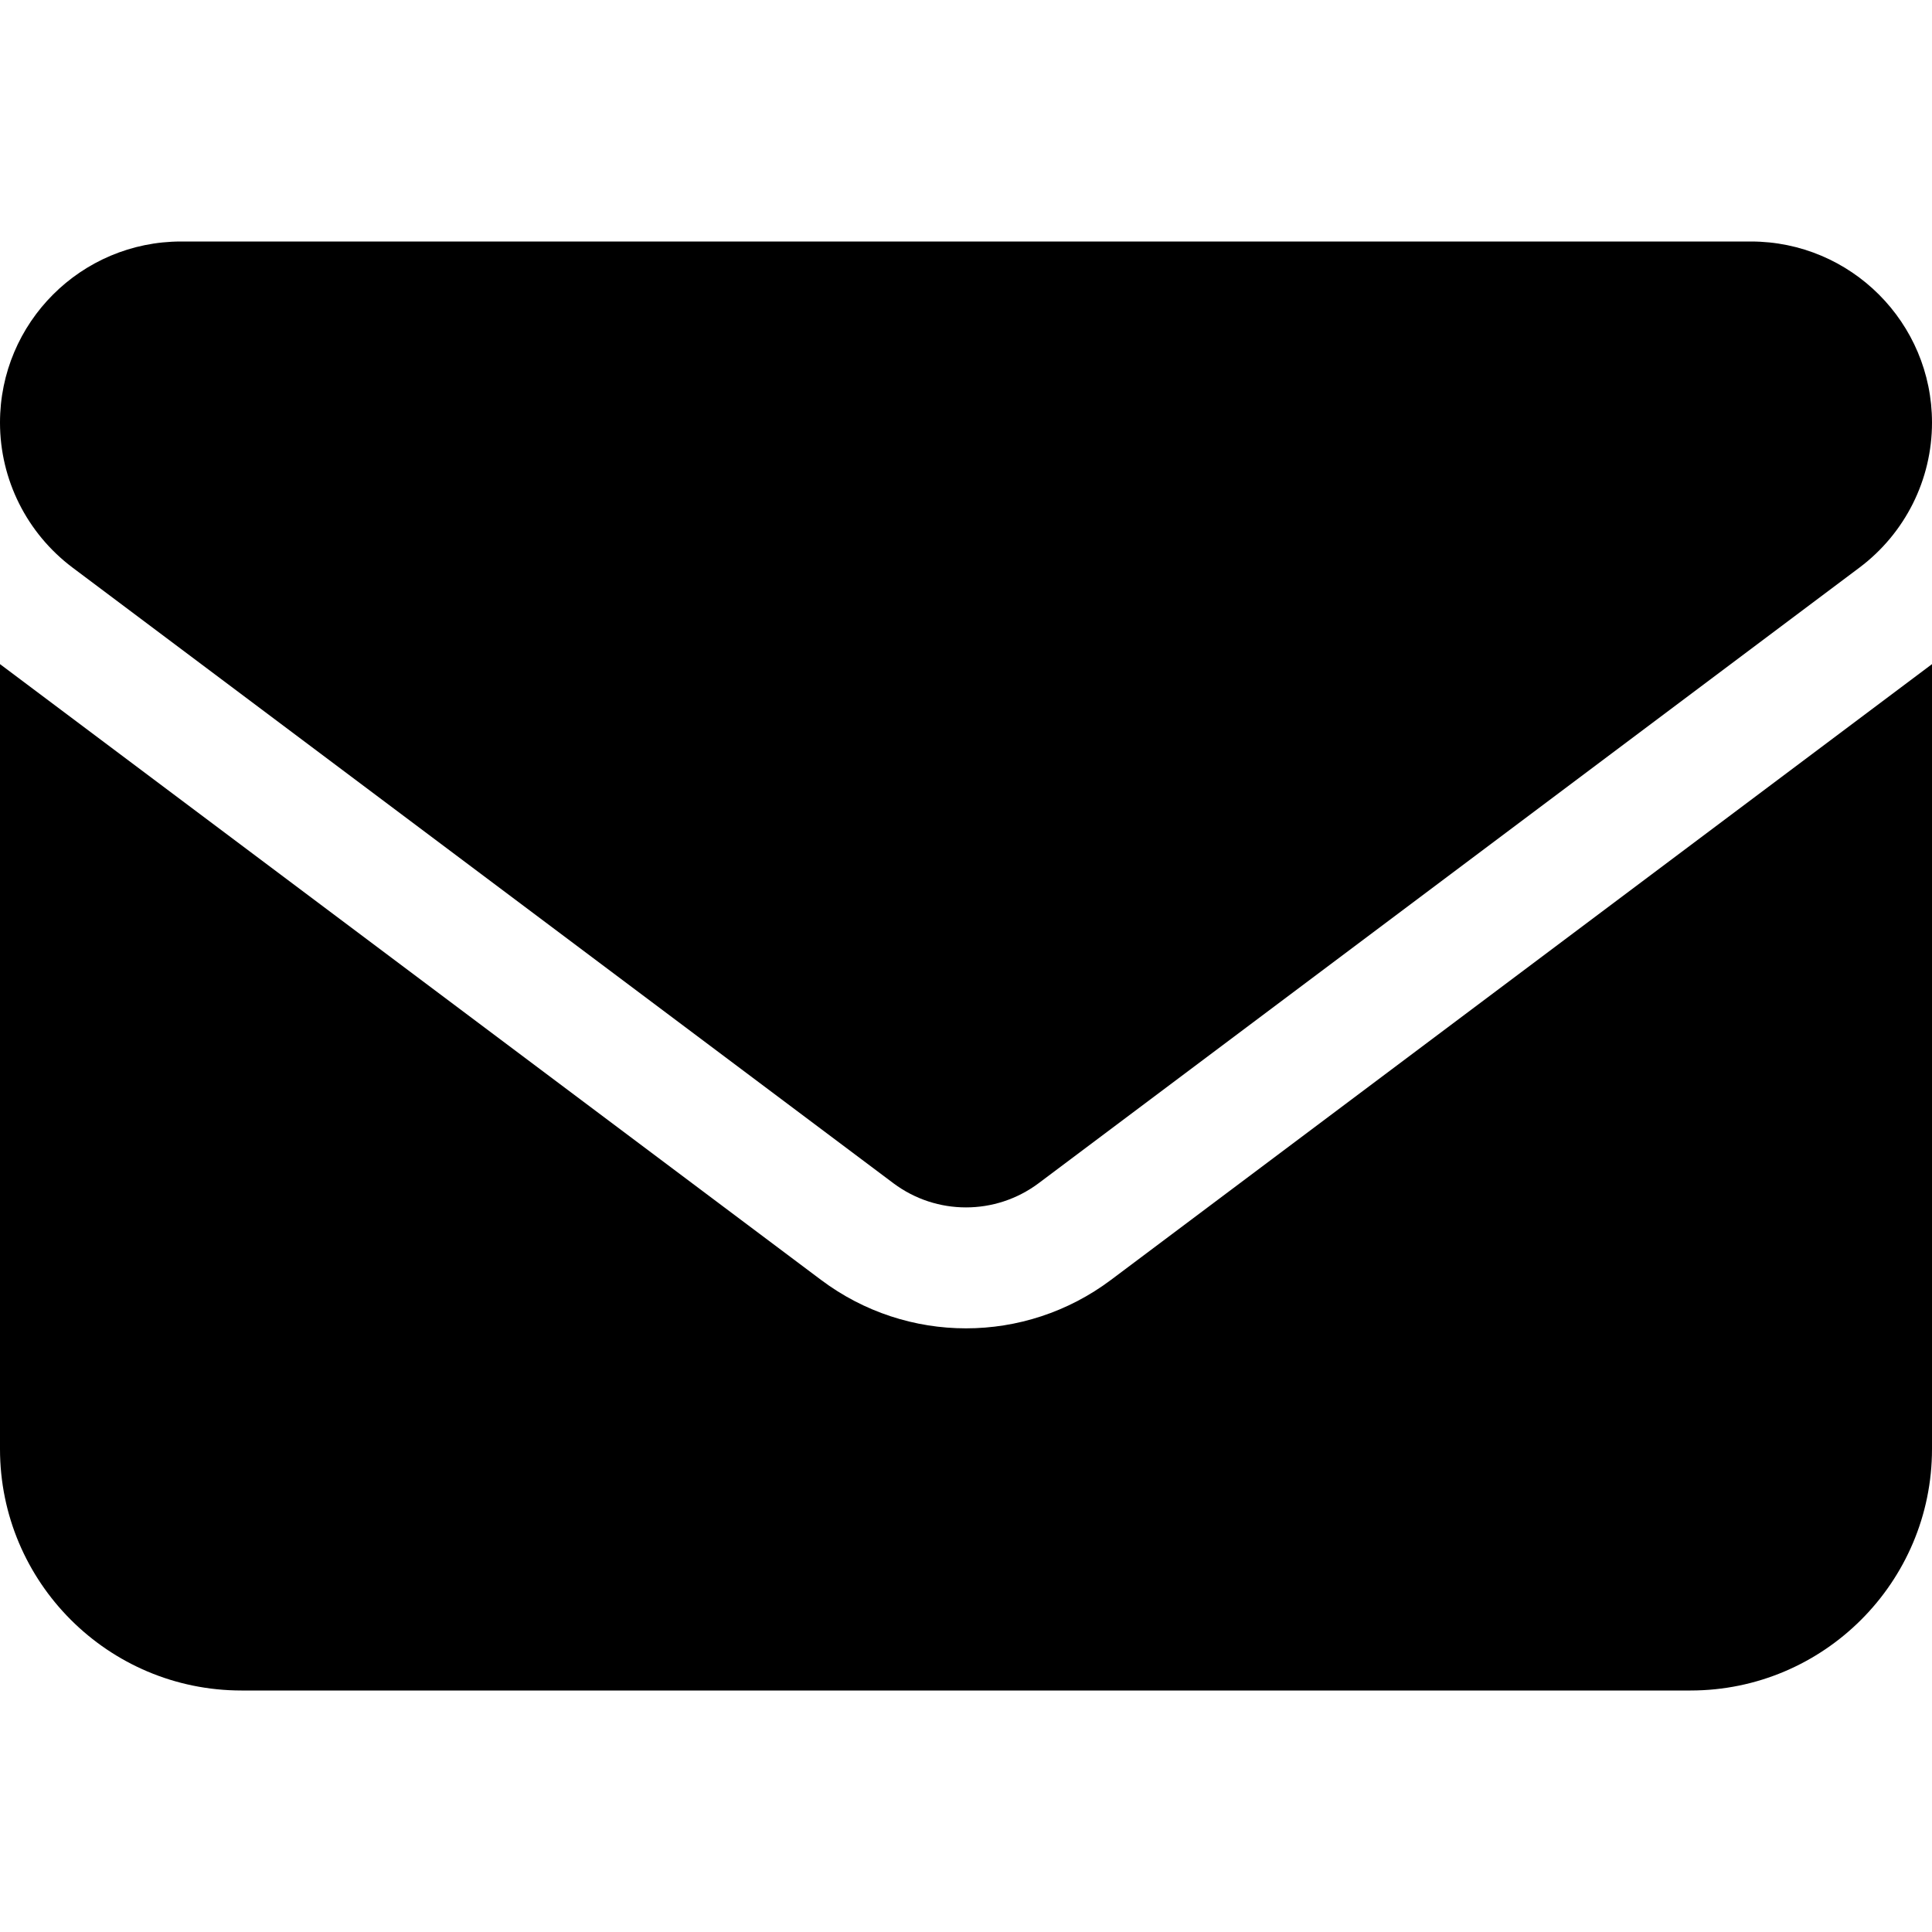
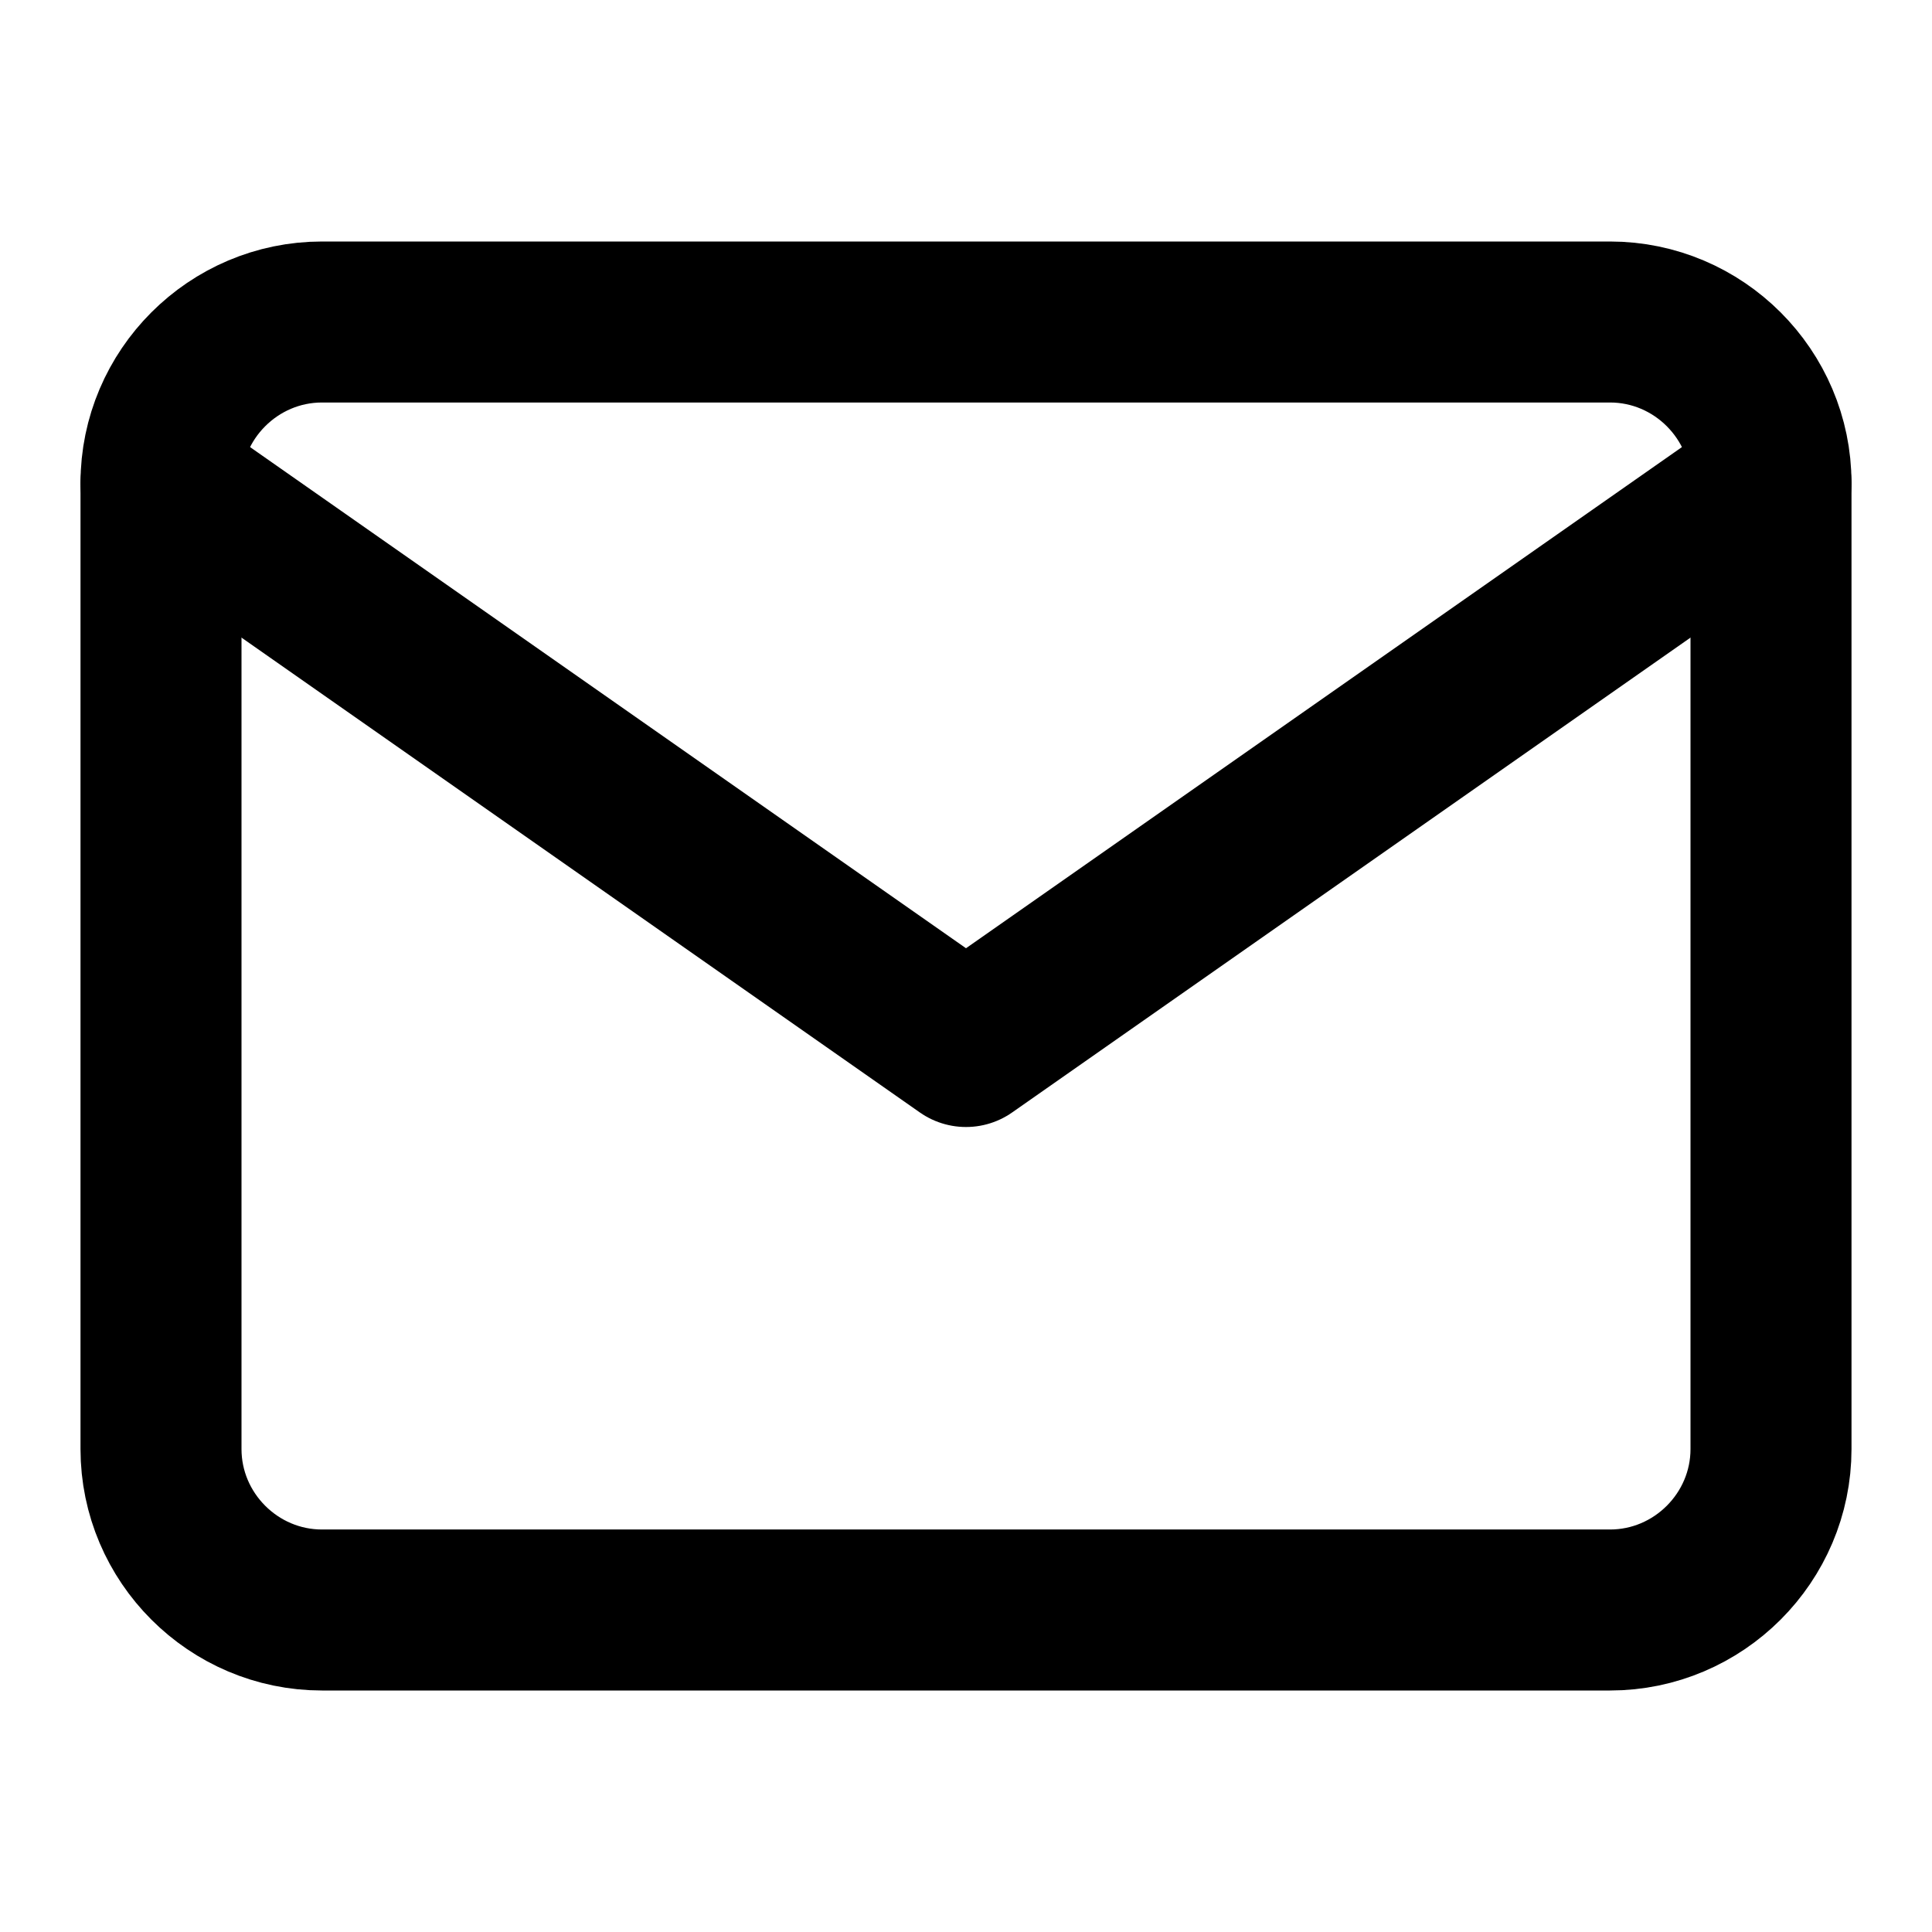
- <svg xmlns="http://www.w3.org/2000/svg" viewBox="0 0 512 512">
-   <path d="M464 64C490.5 64 512 85.49 512 112C512 127.1 504.9 141.3 492.8 150.4L275.2 313.6C263.8 322.1 248.2 322.1 236.8 313.6L19.2 150.4C7.113 141.3 0 127.1 0 112C0 85.49 21.49 64 48 64H464zM217.6 339.2C240.4 356.3 271.6 356.3 294.4 339.2L512 176V384C512 419.3 483.3 448 448 448H64C28.65 448 0 419.3 0 384V176L217.6 339.2z" />
+ <svg xmlns="http://www.w3.org/2000/svg" width="72" height="72" viewBox="0 0 24 24" fill="none" stroke="currentColor" stroke-width="2" stroke-linecap="round" stroke-linejoin="round" class="feather feather-mail">
+   <path d="M4 4h16c1.1 0 2 .9 2 2v12c0 1.1-.9 2-2 2H4c-1.1 0-2-.9-2-2V6c0-1.1.9-2 2-2z" />
+   <polyline points="22,6 12,13 2,6" />
</svg>
